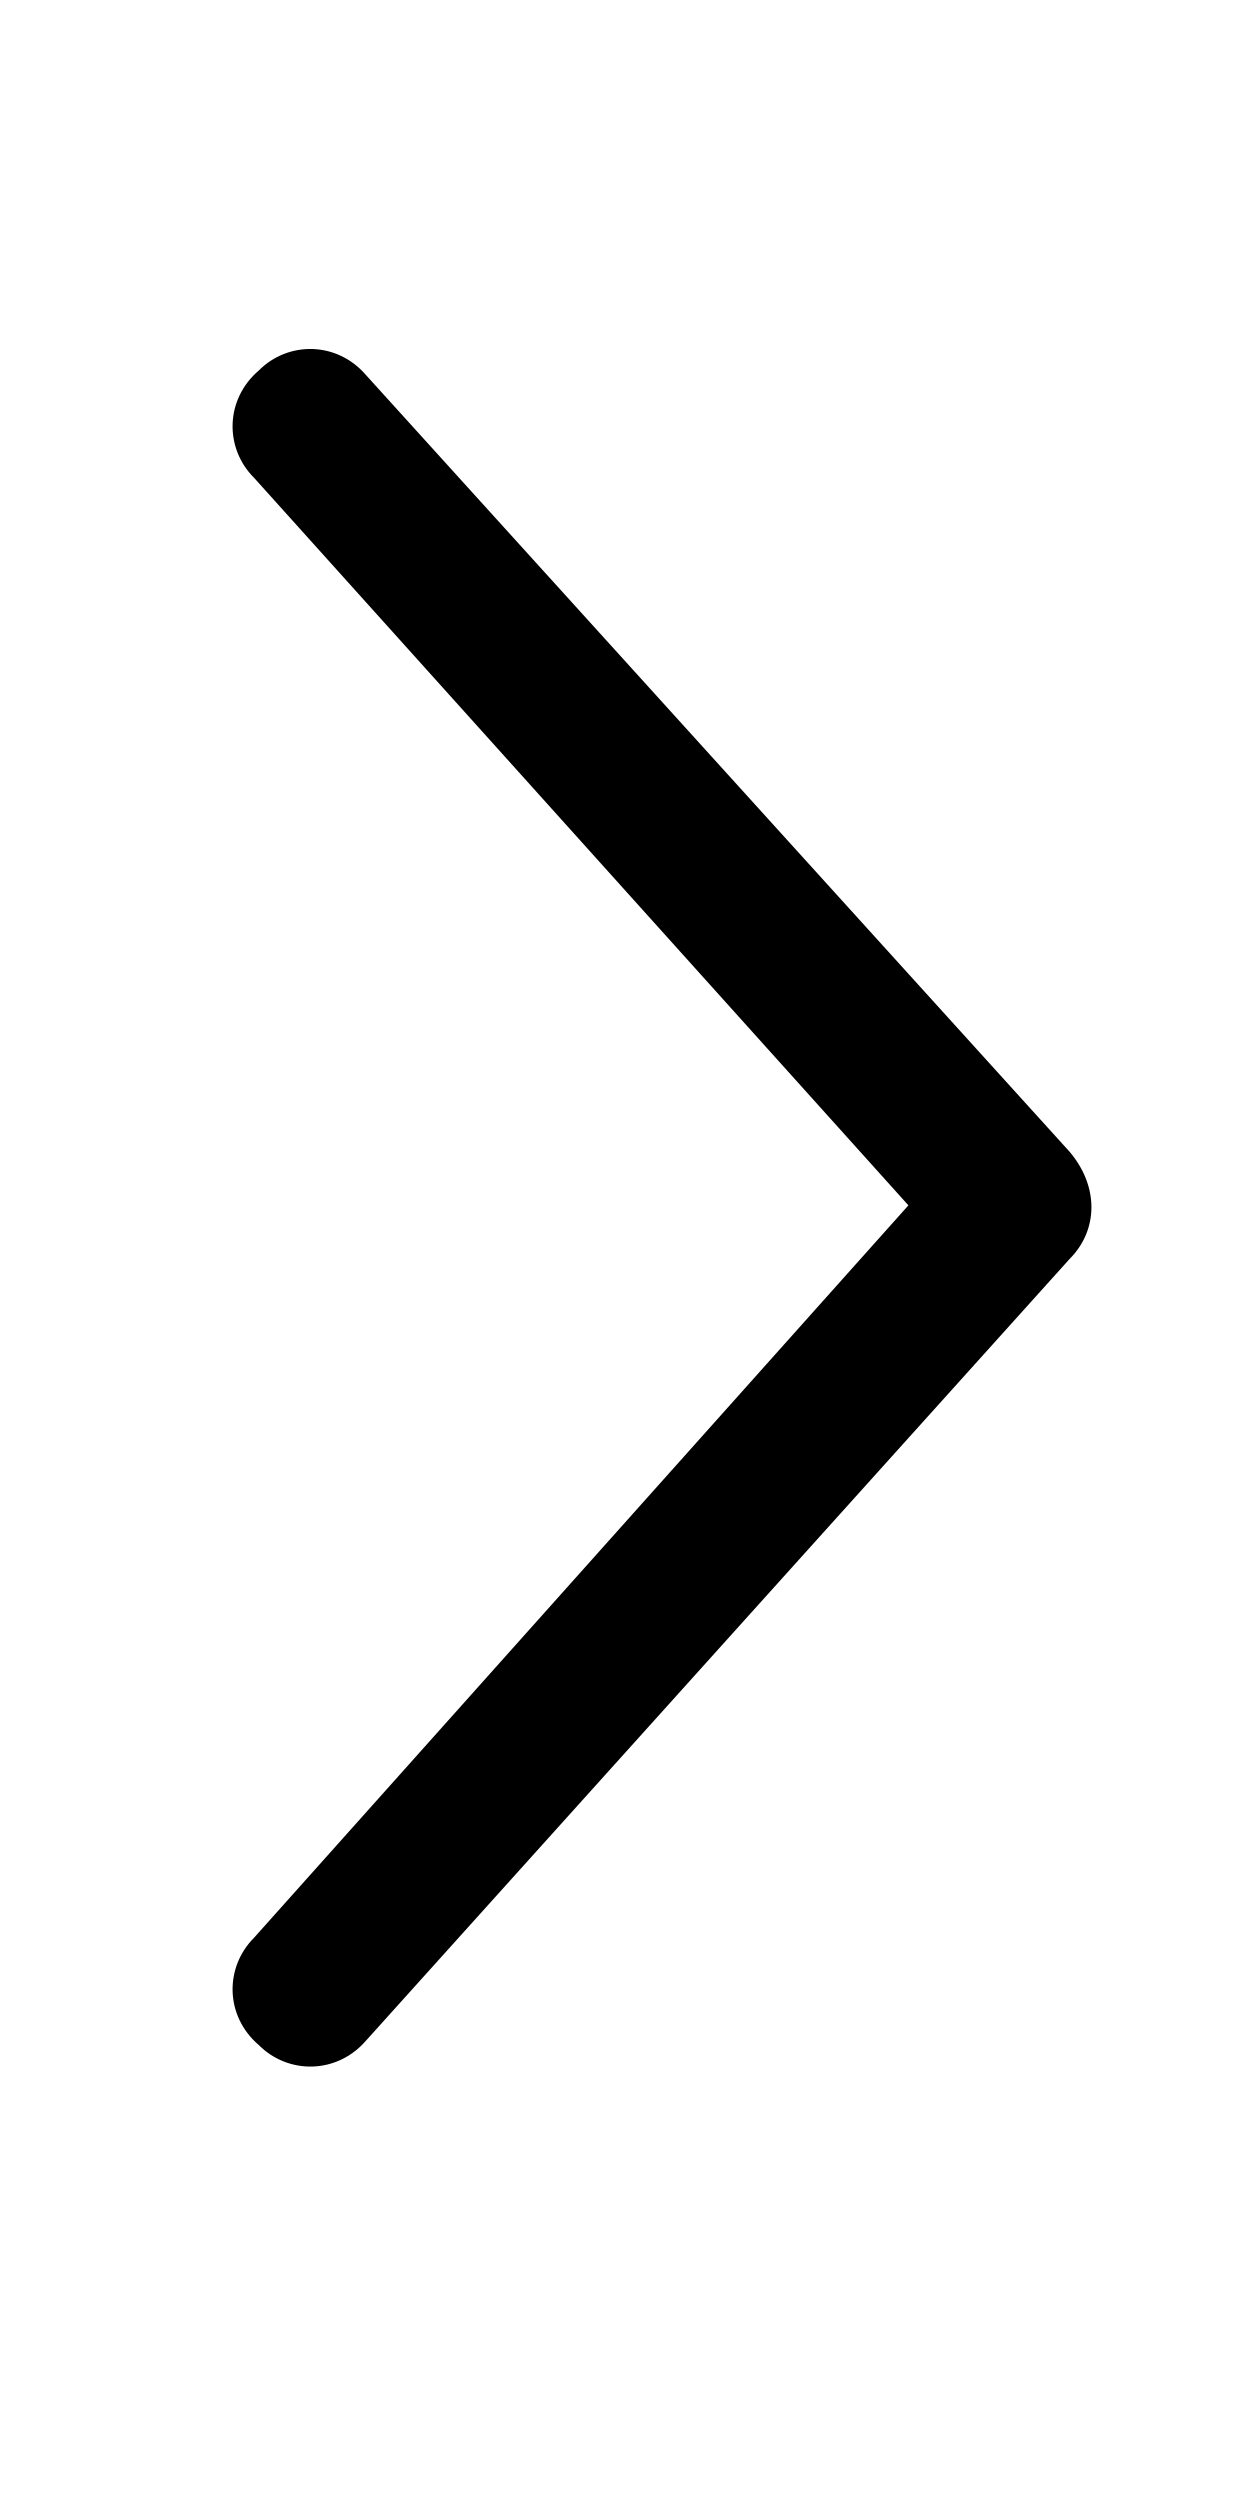
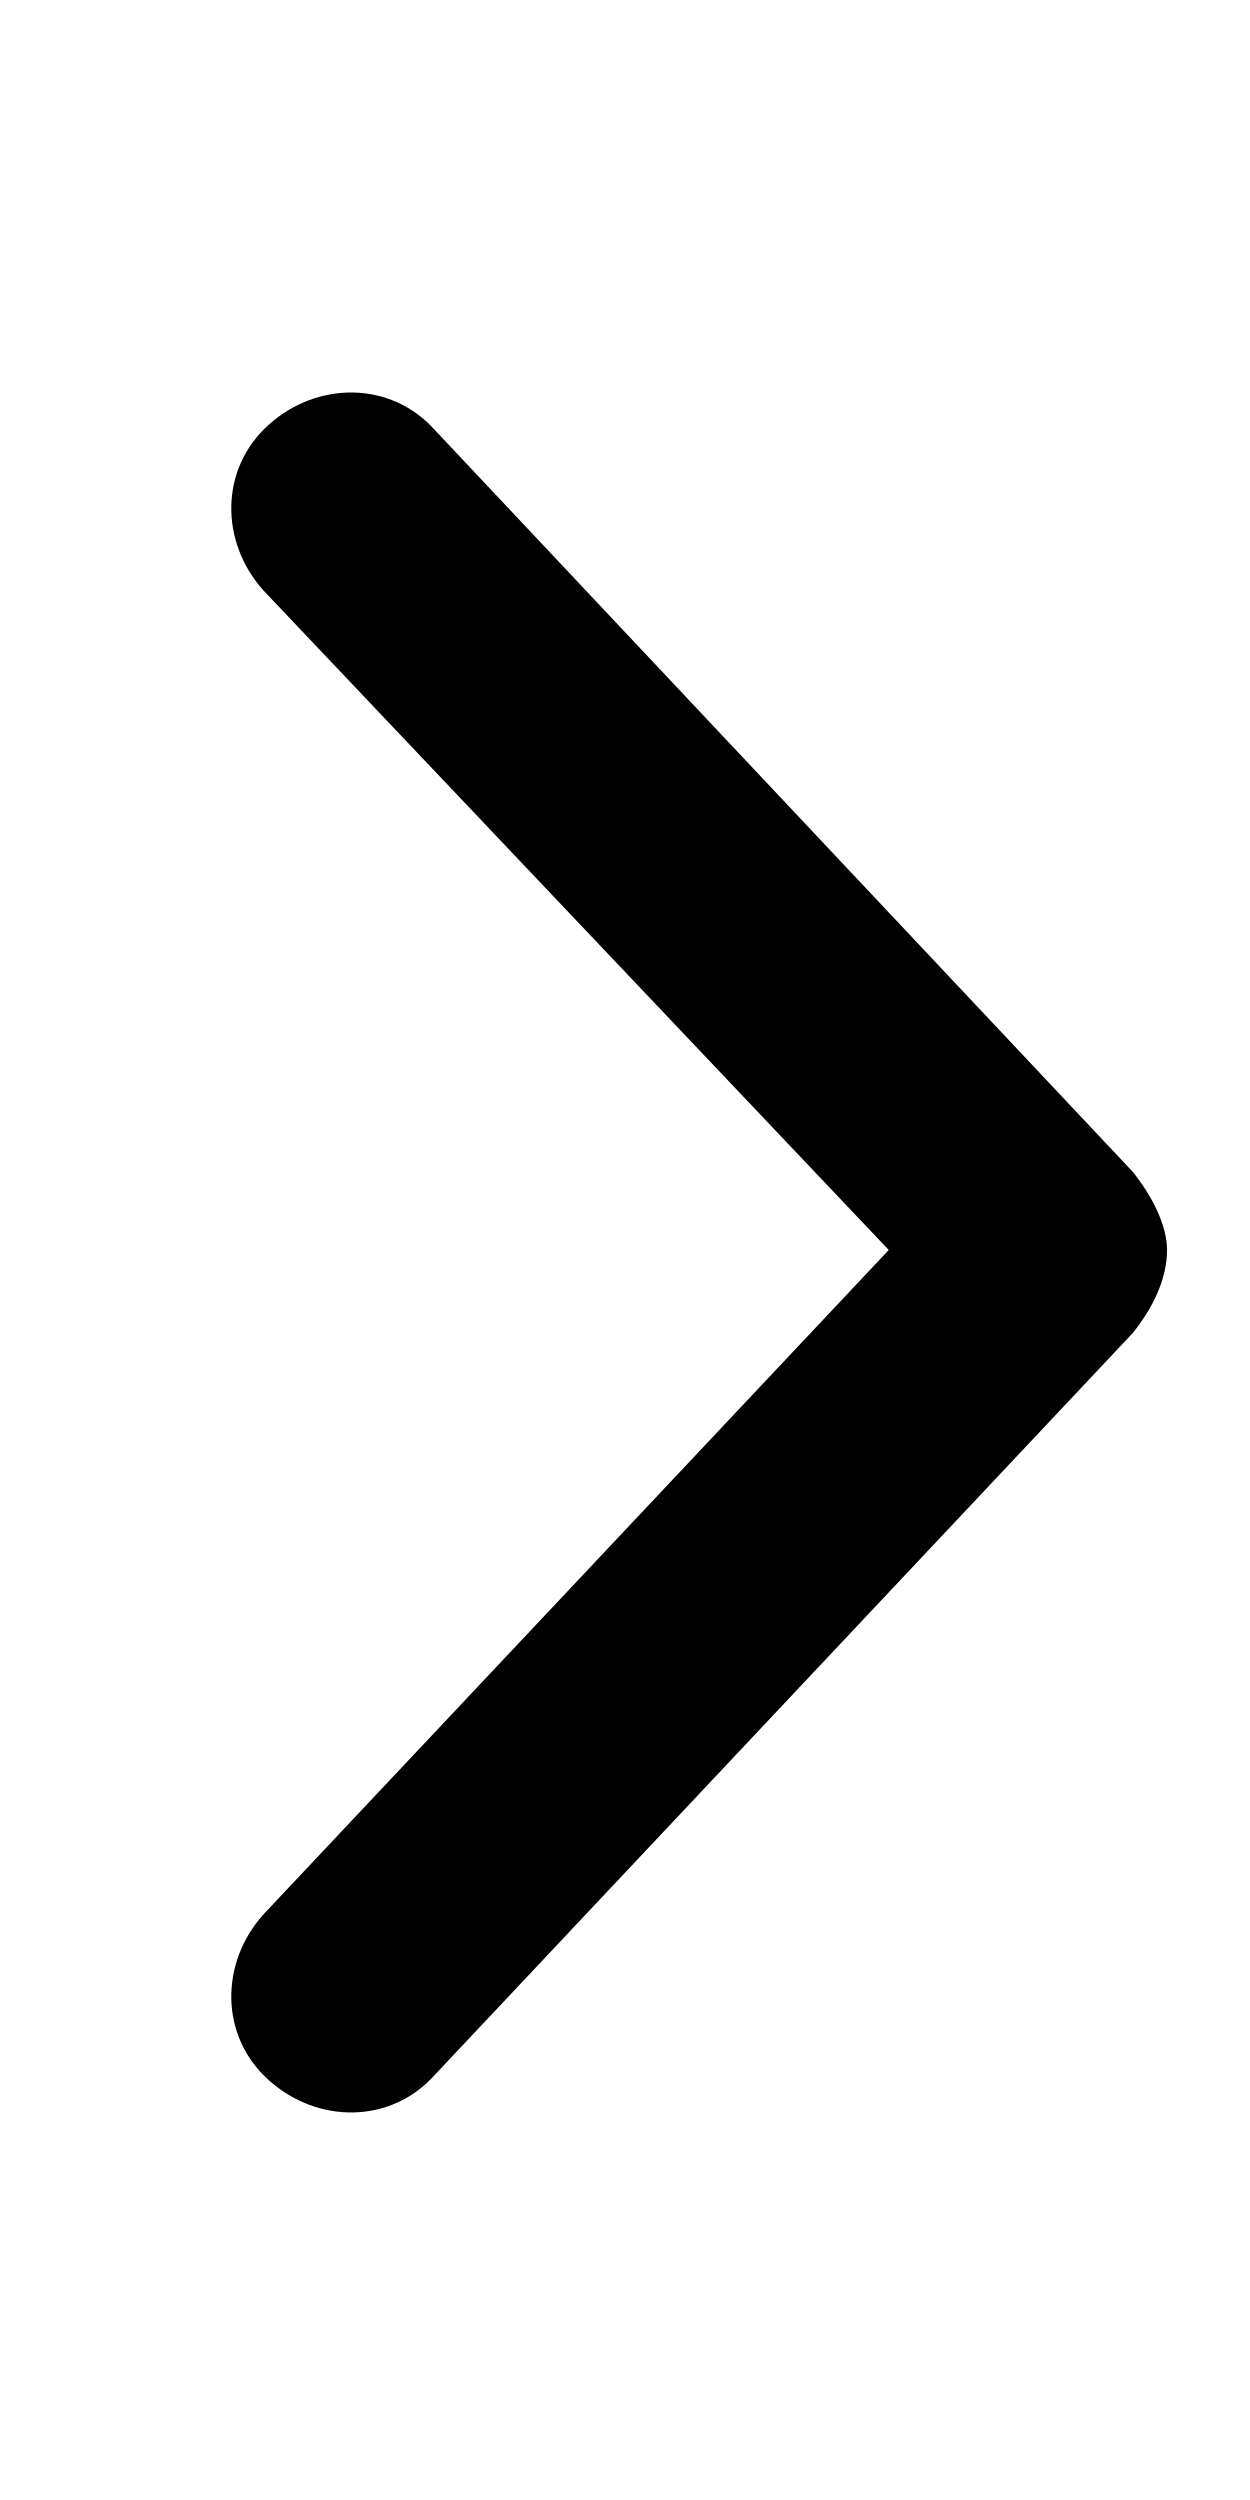
- <svg xmlns="http://www.w3.org/2000/svg" width="7" height="14" viewBox="0 0 7 14" fill="none">
-   <path d="M5.989 7.051L2.051 11.426C1.887 11.617 1.614 11.617 1.45 11.453C1.258 11.289 1.258 11.016 1.423 10.851L5.087 6.75L1.423 2.676C1.258 2.512 1.258 2.238 1.45 2.074C1.614 1.91 1.887 1.91 2.051 2.102L5.989 6.449C6.153 6.641 6.153 6.887 5.989 7.051Z" fill="black" />
+ <svg xmlns="http://www.w3.org/2000/svg" width="8" height="16" viewBox="0 0 8 16" fill="none">
+   <path d="M2.781 2.75L7.25 7.5C7.375 7.656 7.469 7.844 7.469 8C7.469 8.188 7.375 8.375 7.25 8.531L2.781 13.281C2.5 13.594 2.031 13.594 1.719 13.312C1.406 13.031 1.406 12.562 1.688 12.25L5.688 8L1.688 3.781C1.406 3.469 1.406 3 1.719 2.719C2.031 2.438 2.5 2.438 2.781 2.75Z" fill="black" />
</svg>
